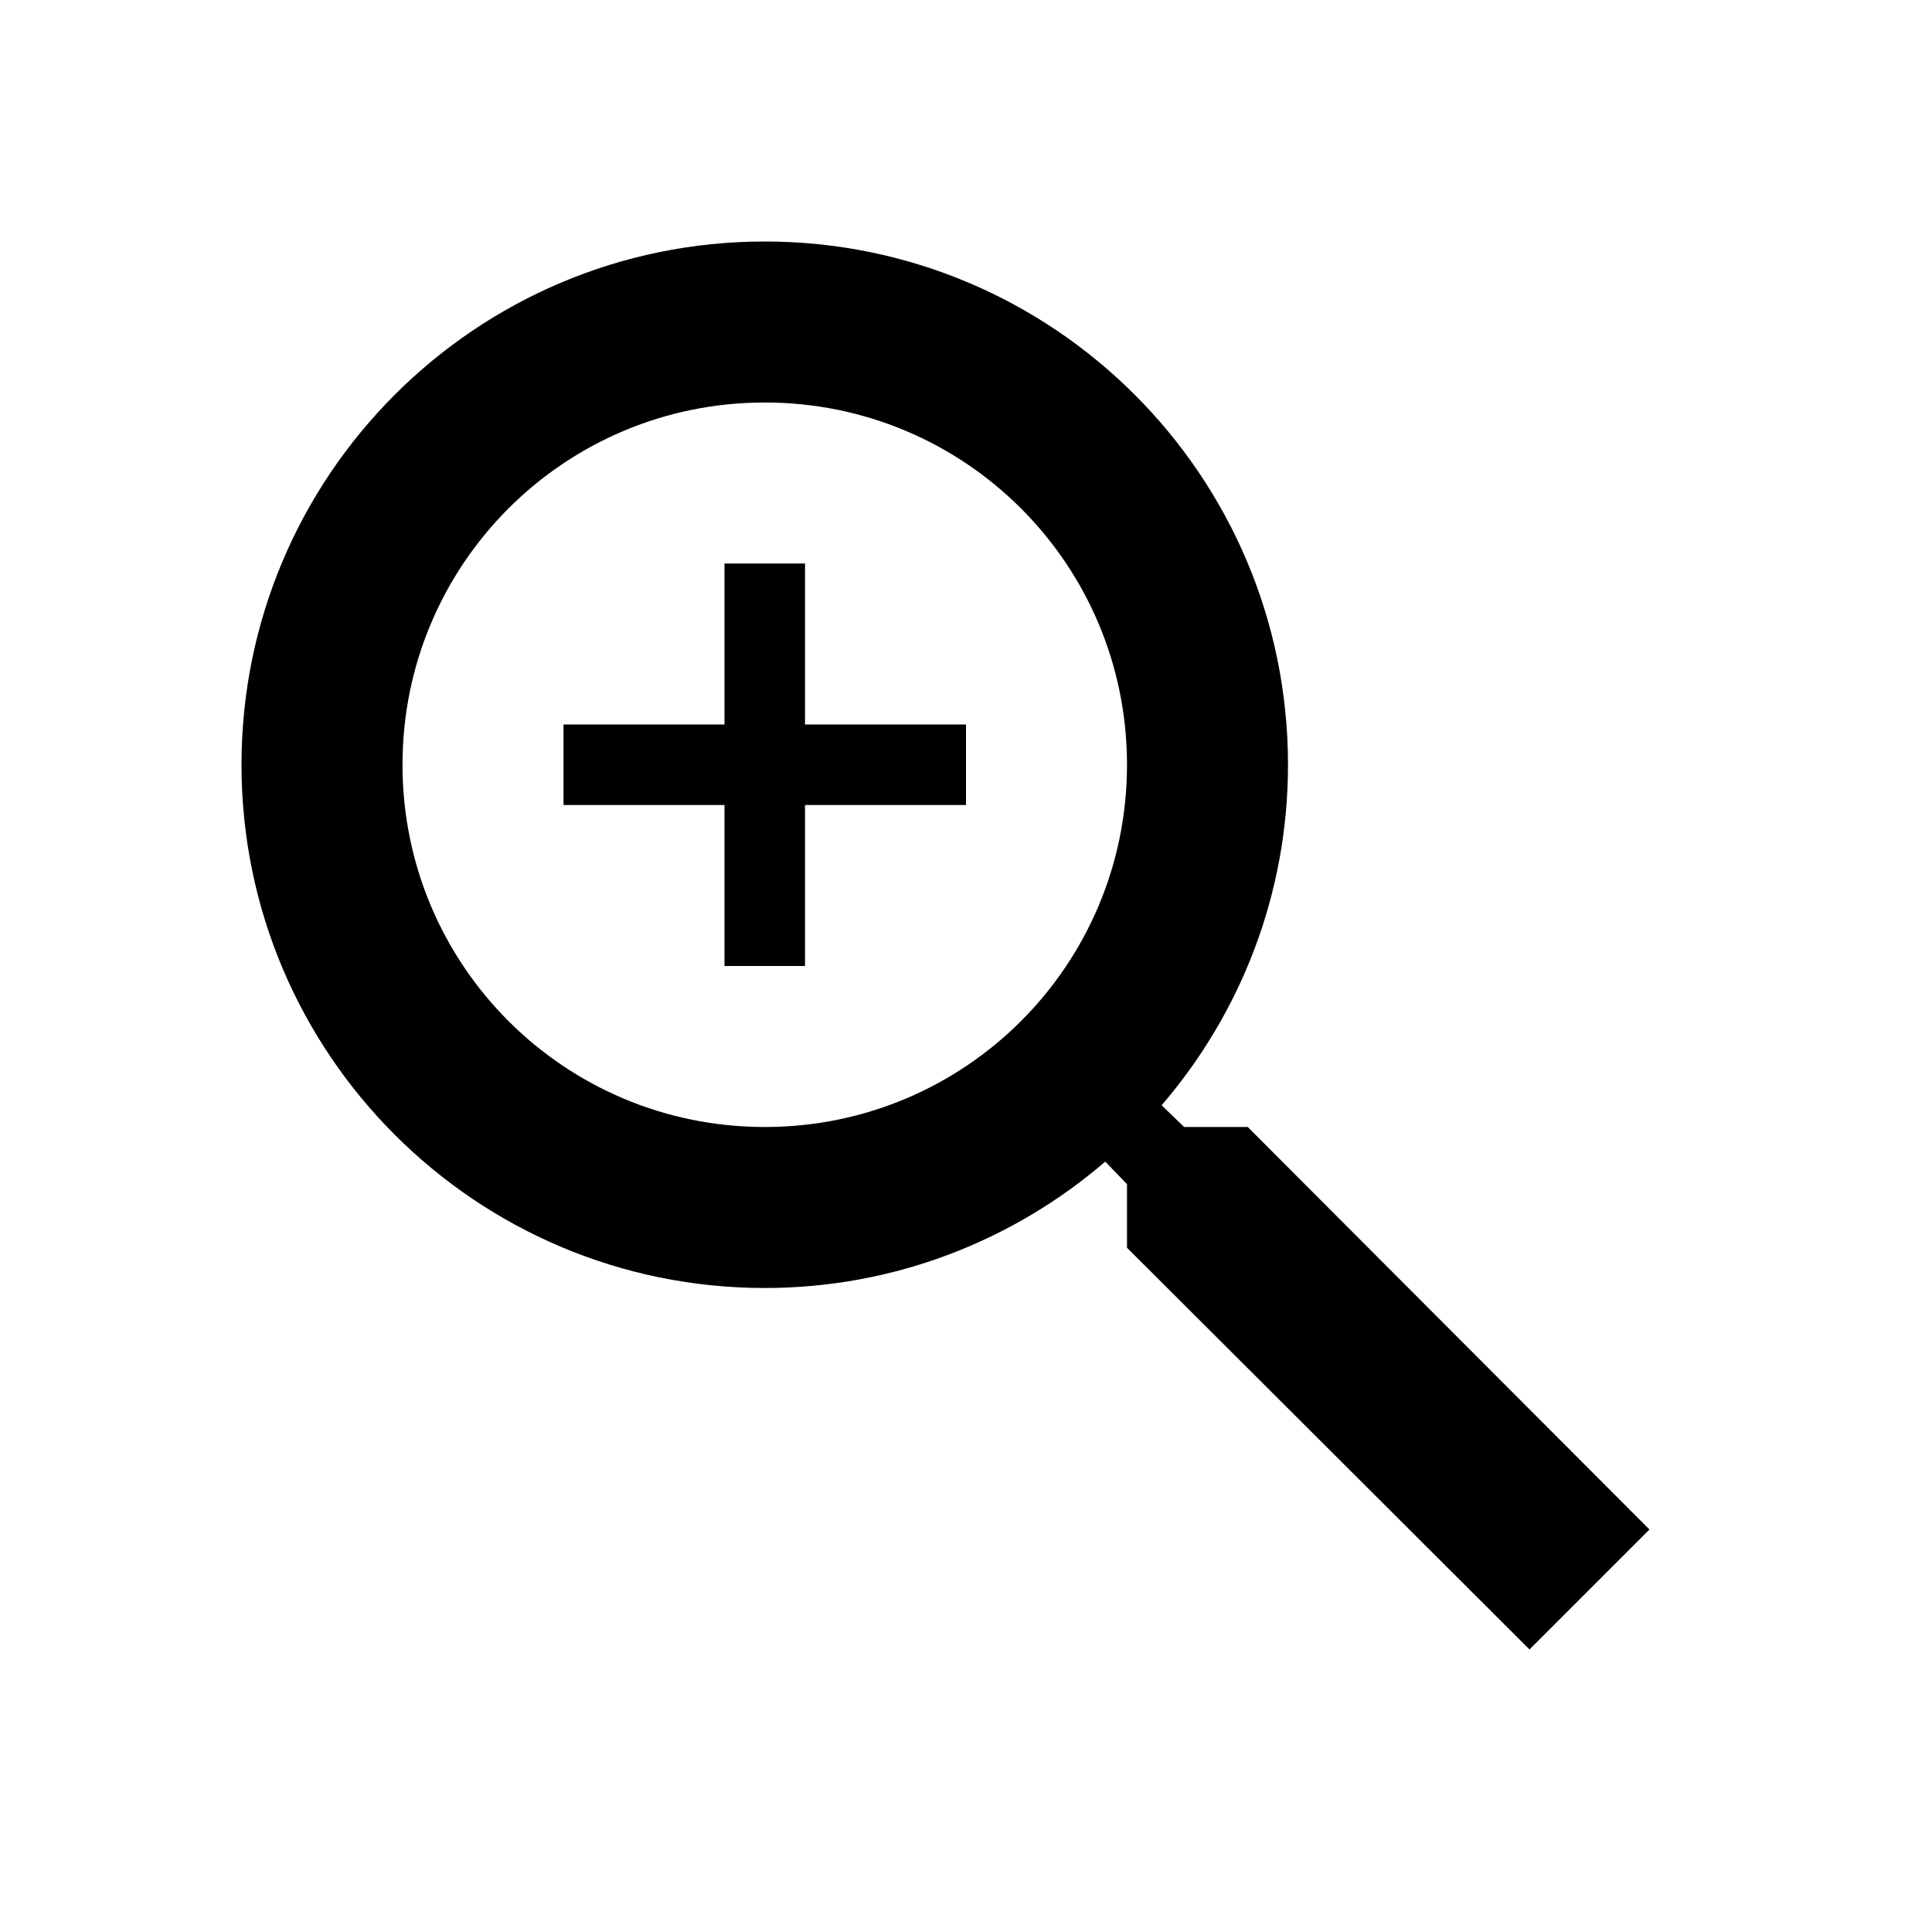
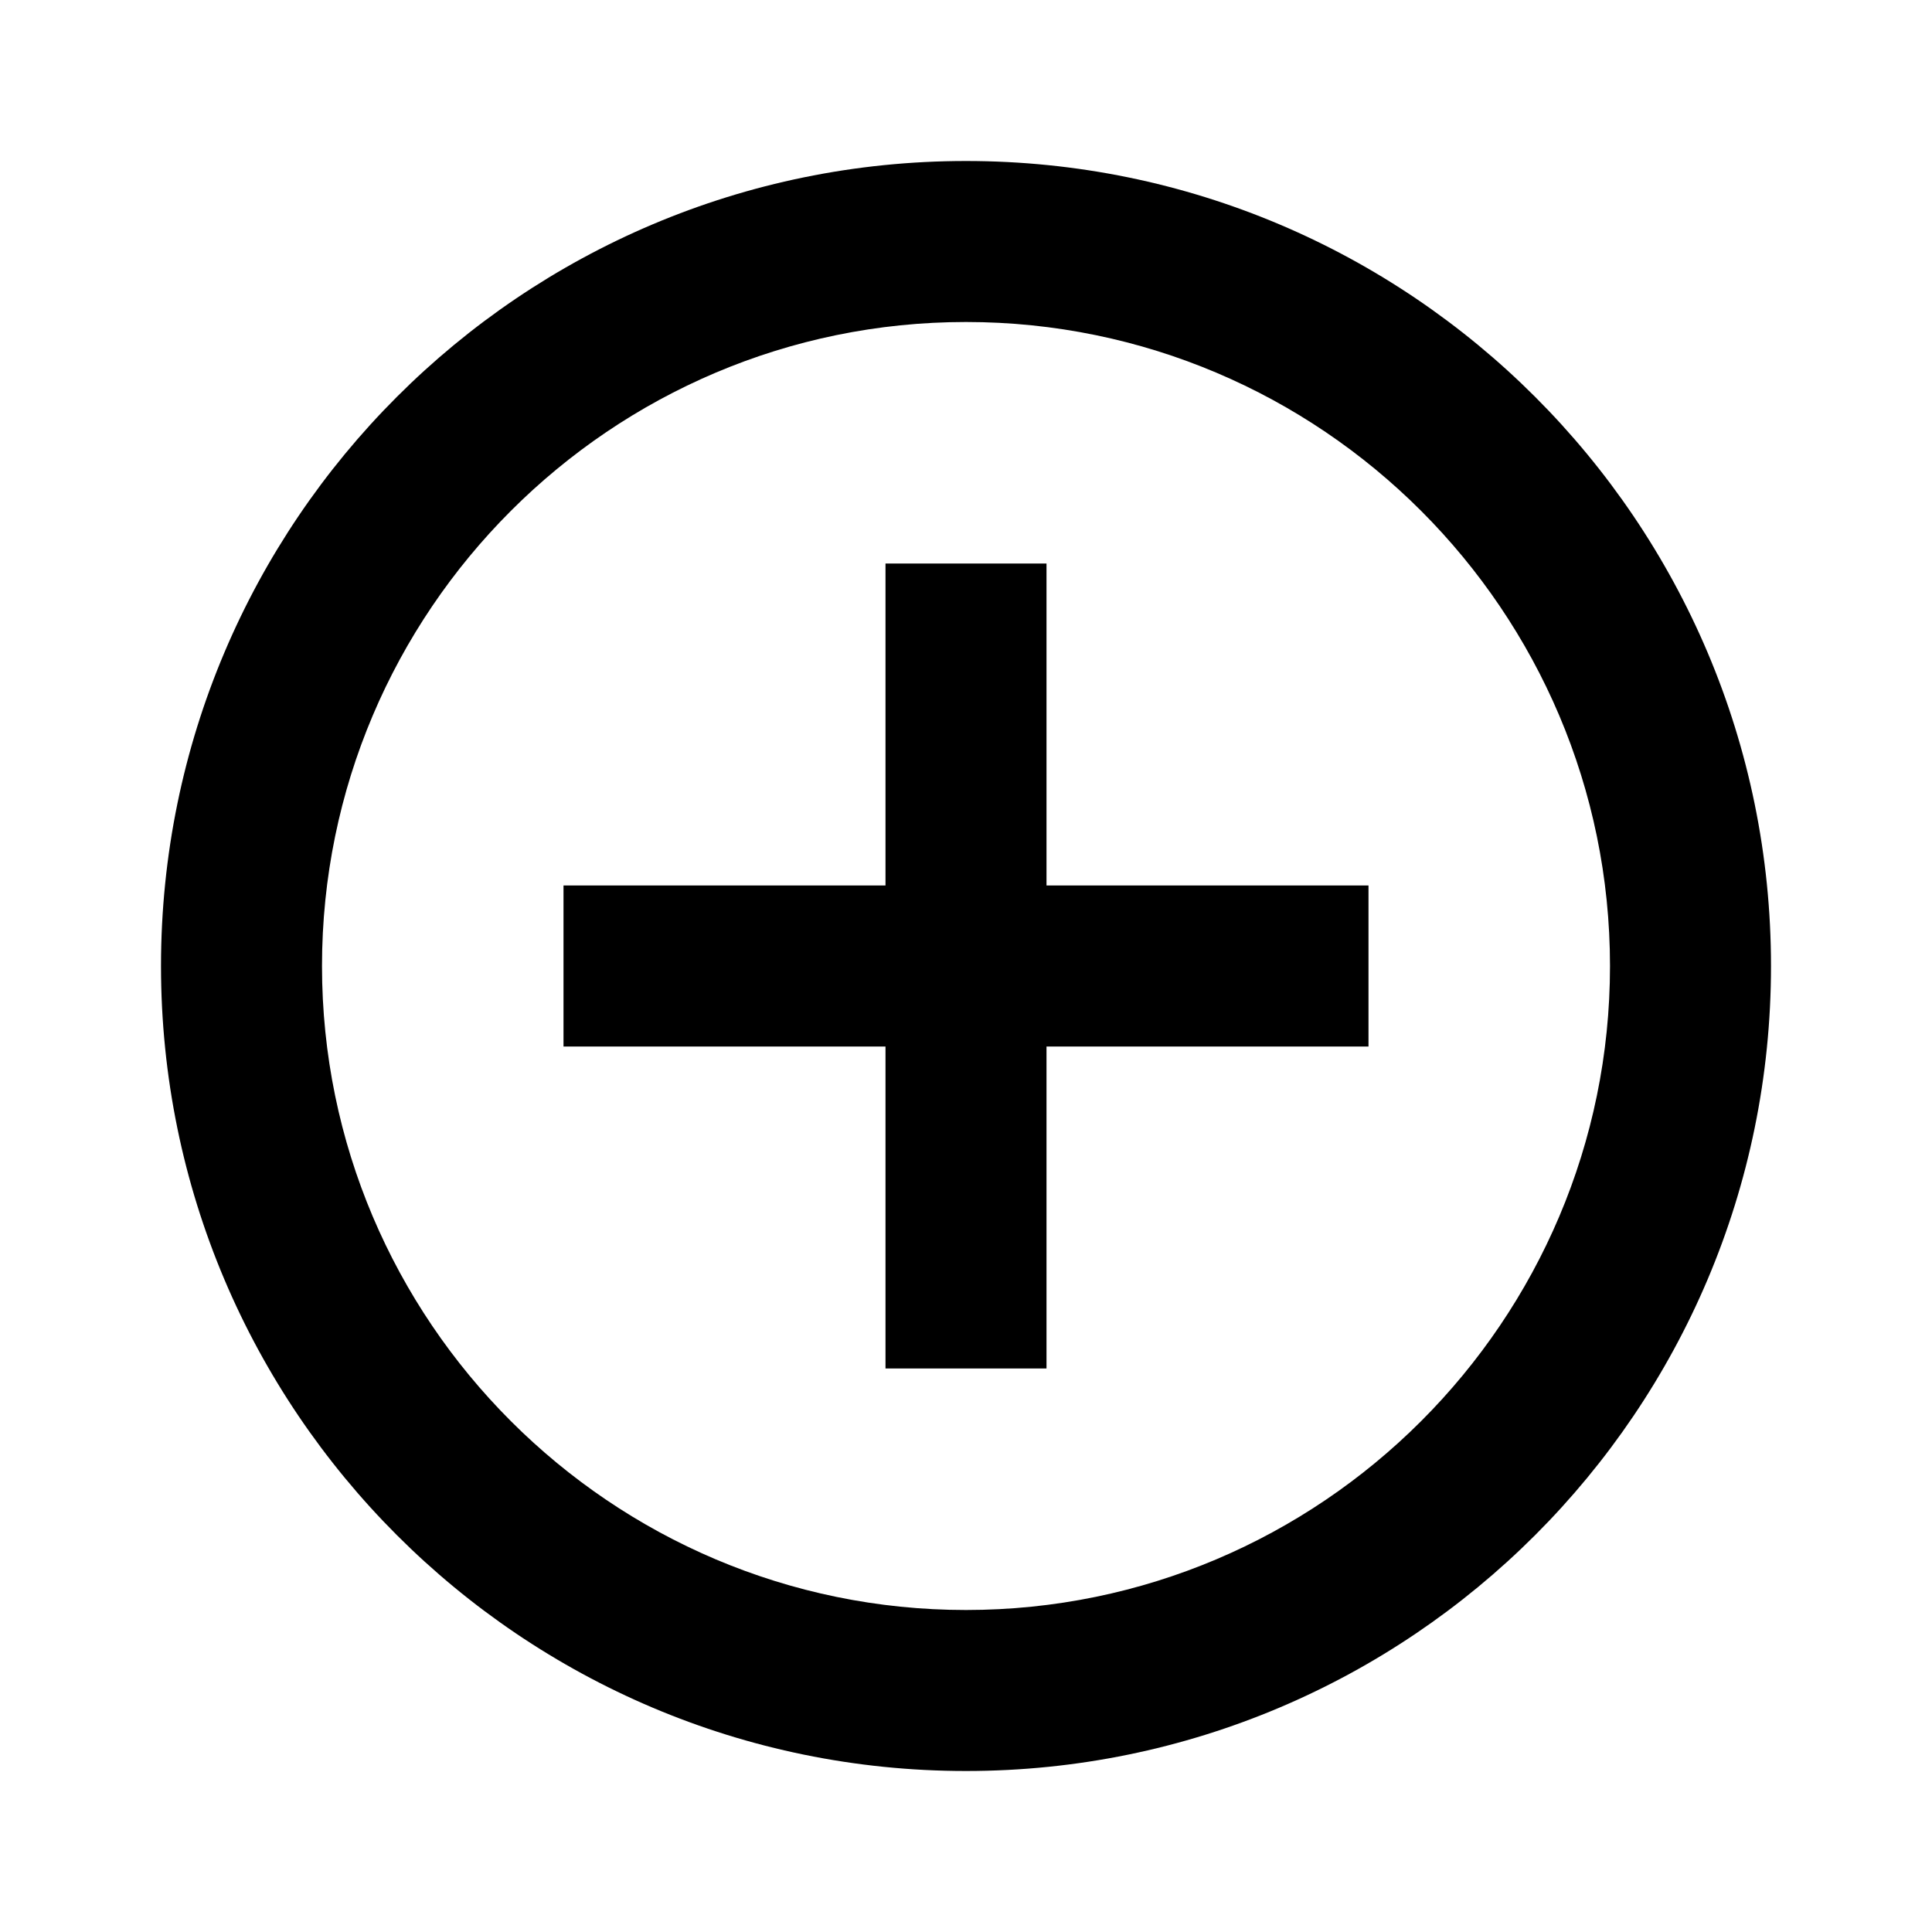
<svg xmlns="http://www.w3.org/2000/svg" viewBox="0 0 24 24" fill="black" width="18px" height="18px">
-   <path d="M0 0h24v24H0V0z" fill="none" />
-   <path d="M15.5 14h-.79l-.28-.27C15.41 12.59 16 11.11 16 9.5 16 5.91 13.09 3 9.5 3S3 5.91 3 9.5 5.91 16 9.5 16c1.61 0 3.09-.59 4.23-1.57l.27.28v.79l5 4.99L20.49 19l-4.99-5zm-6 0C7.01 14 5 11.99 5 9.5S7.01 5 9.5 5 14 7.01 14 9.5 11.99 14 9.5 14z" />
-   <path d="M12 10h-2v2H9v-2H7V9h2V7h1v2h2v1z" />
+   <path d="M0 0h24v24H0z" fill="none" />
+   <path d="M13 7h-2v4H7v2h4v4h2v-4h4v-2h-4V7zm-1-5C6.48 2 2 6.48 2 12s4.48 10 10 10 10-4.48 10-10S17.52 2 12 2zm0 18c-4.41 0-8-3.59-8-8s3.59-8 8-8 8 3.59 8 8-3.59 8-8 8z" />
</svg>
